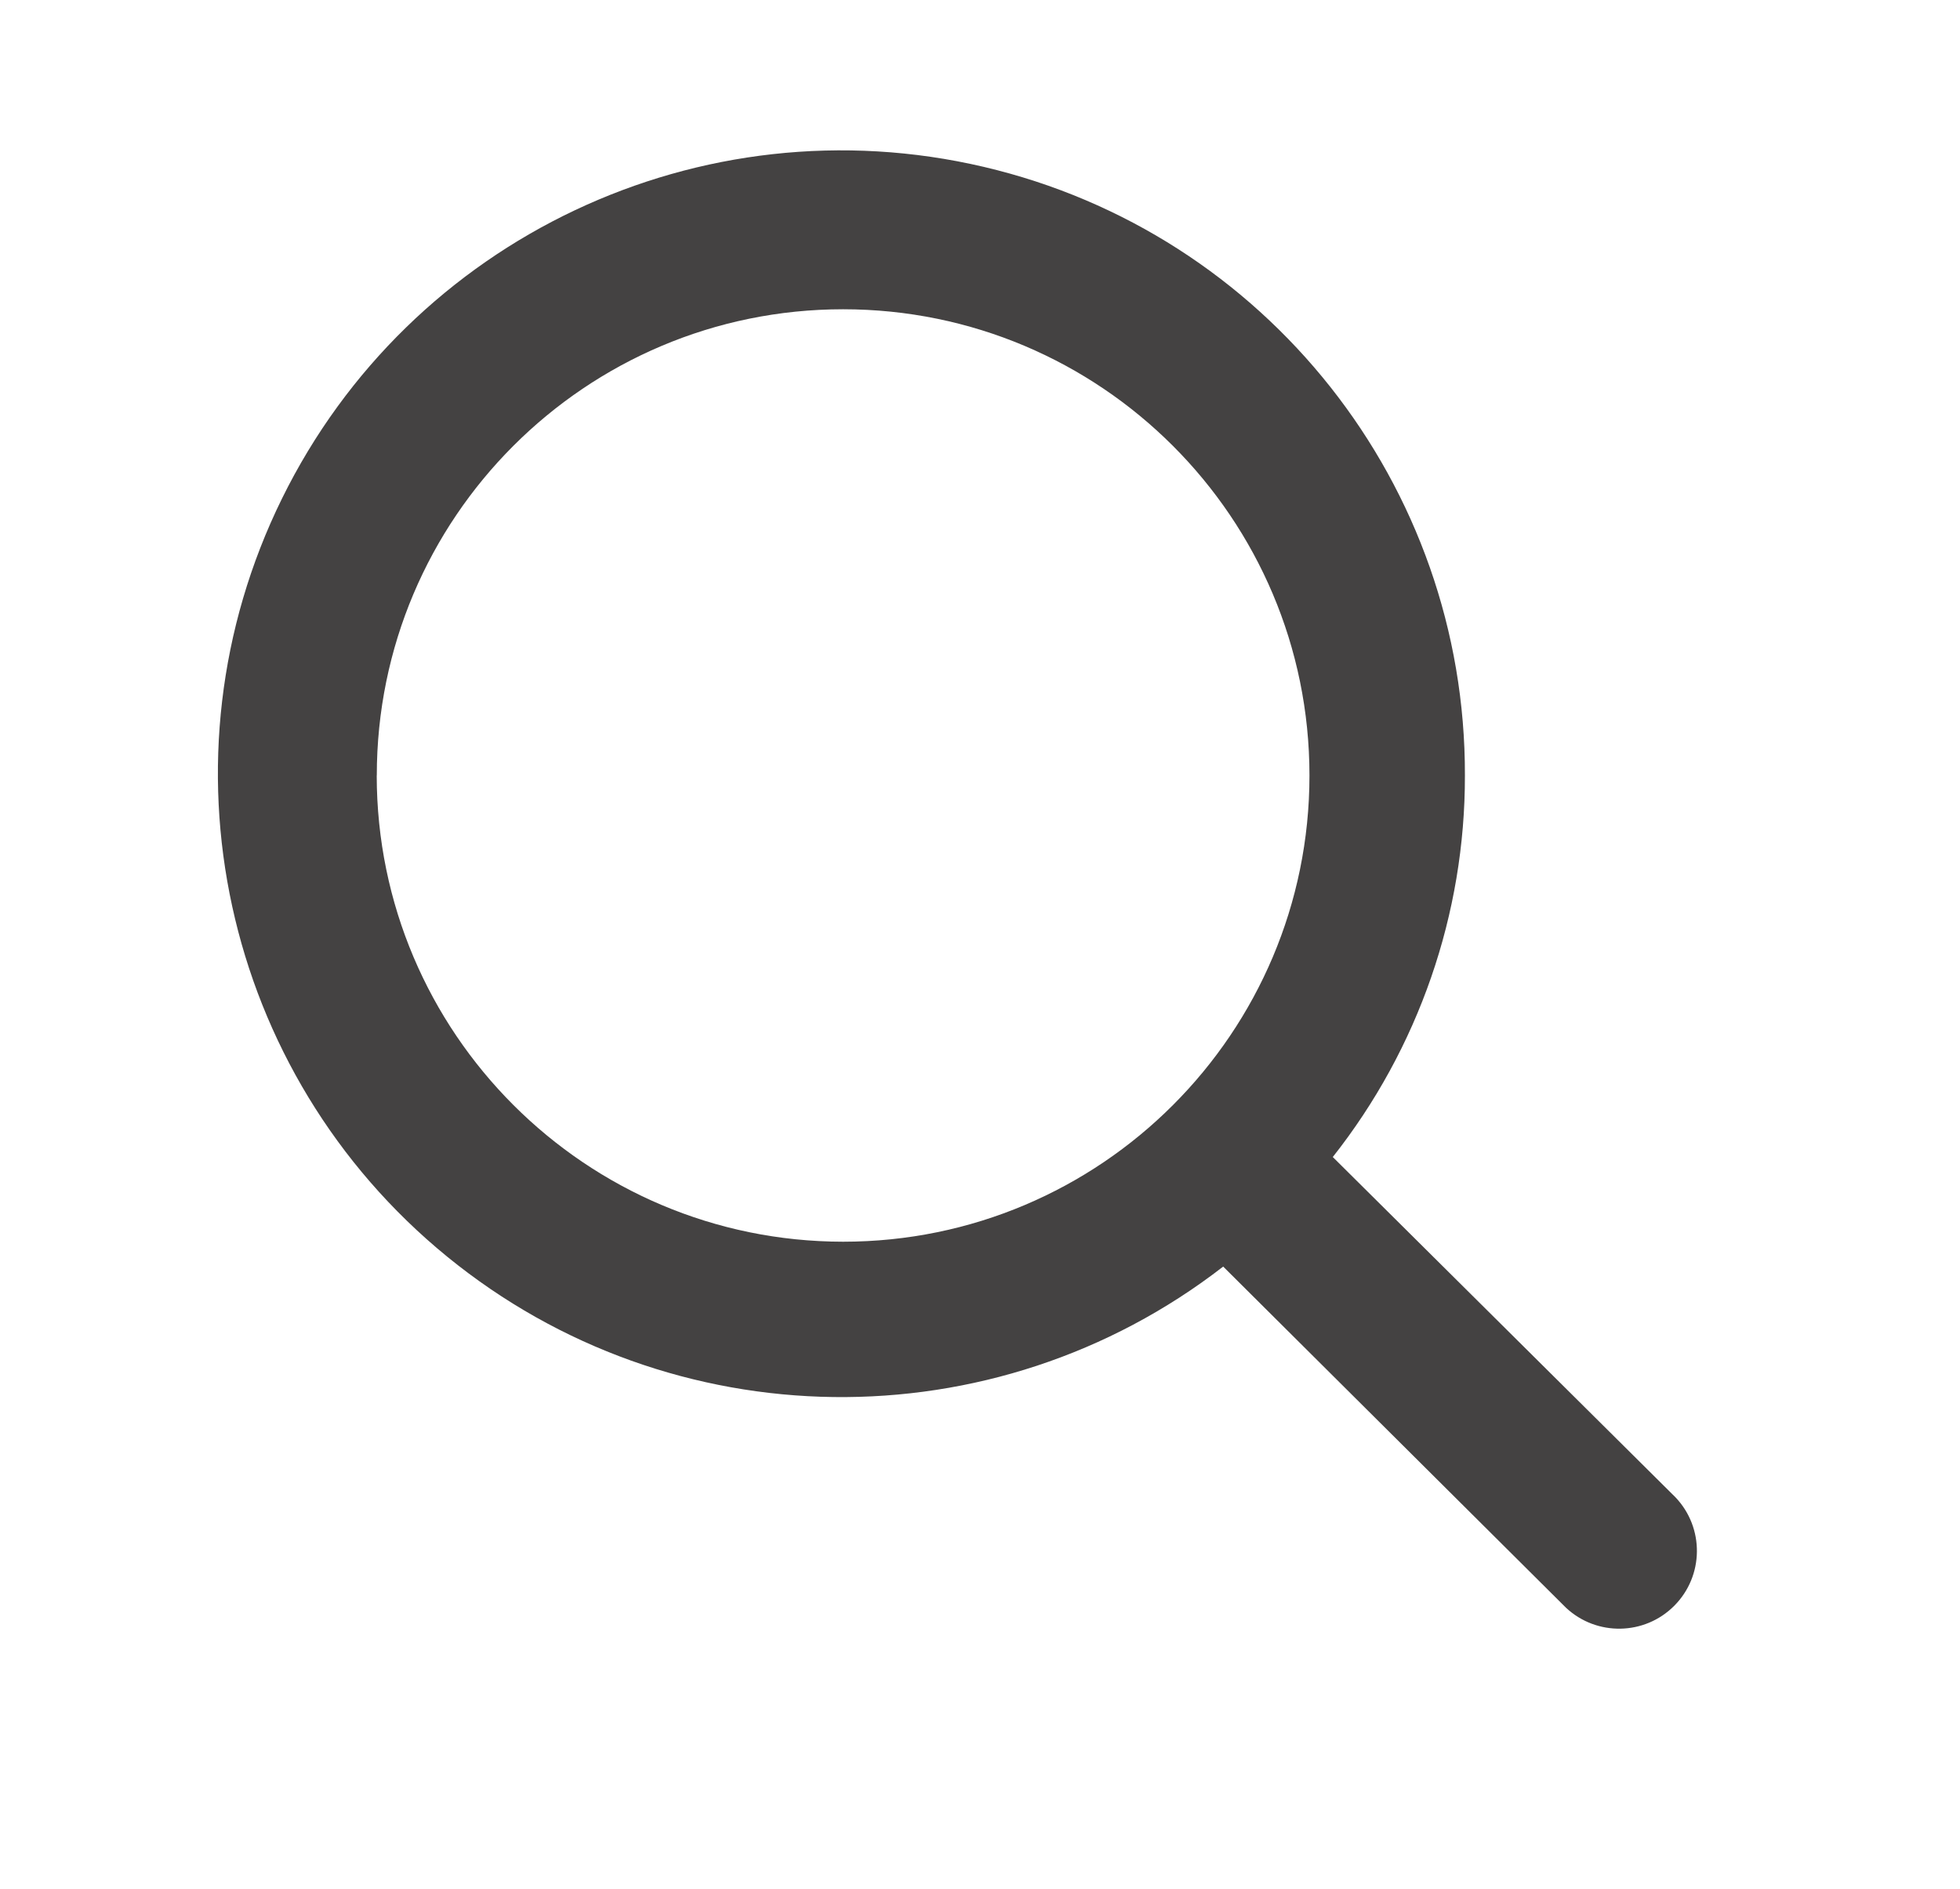
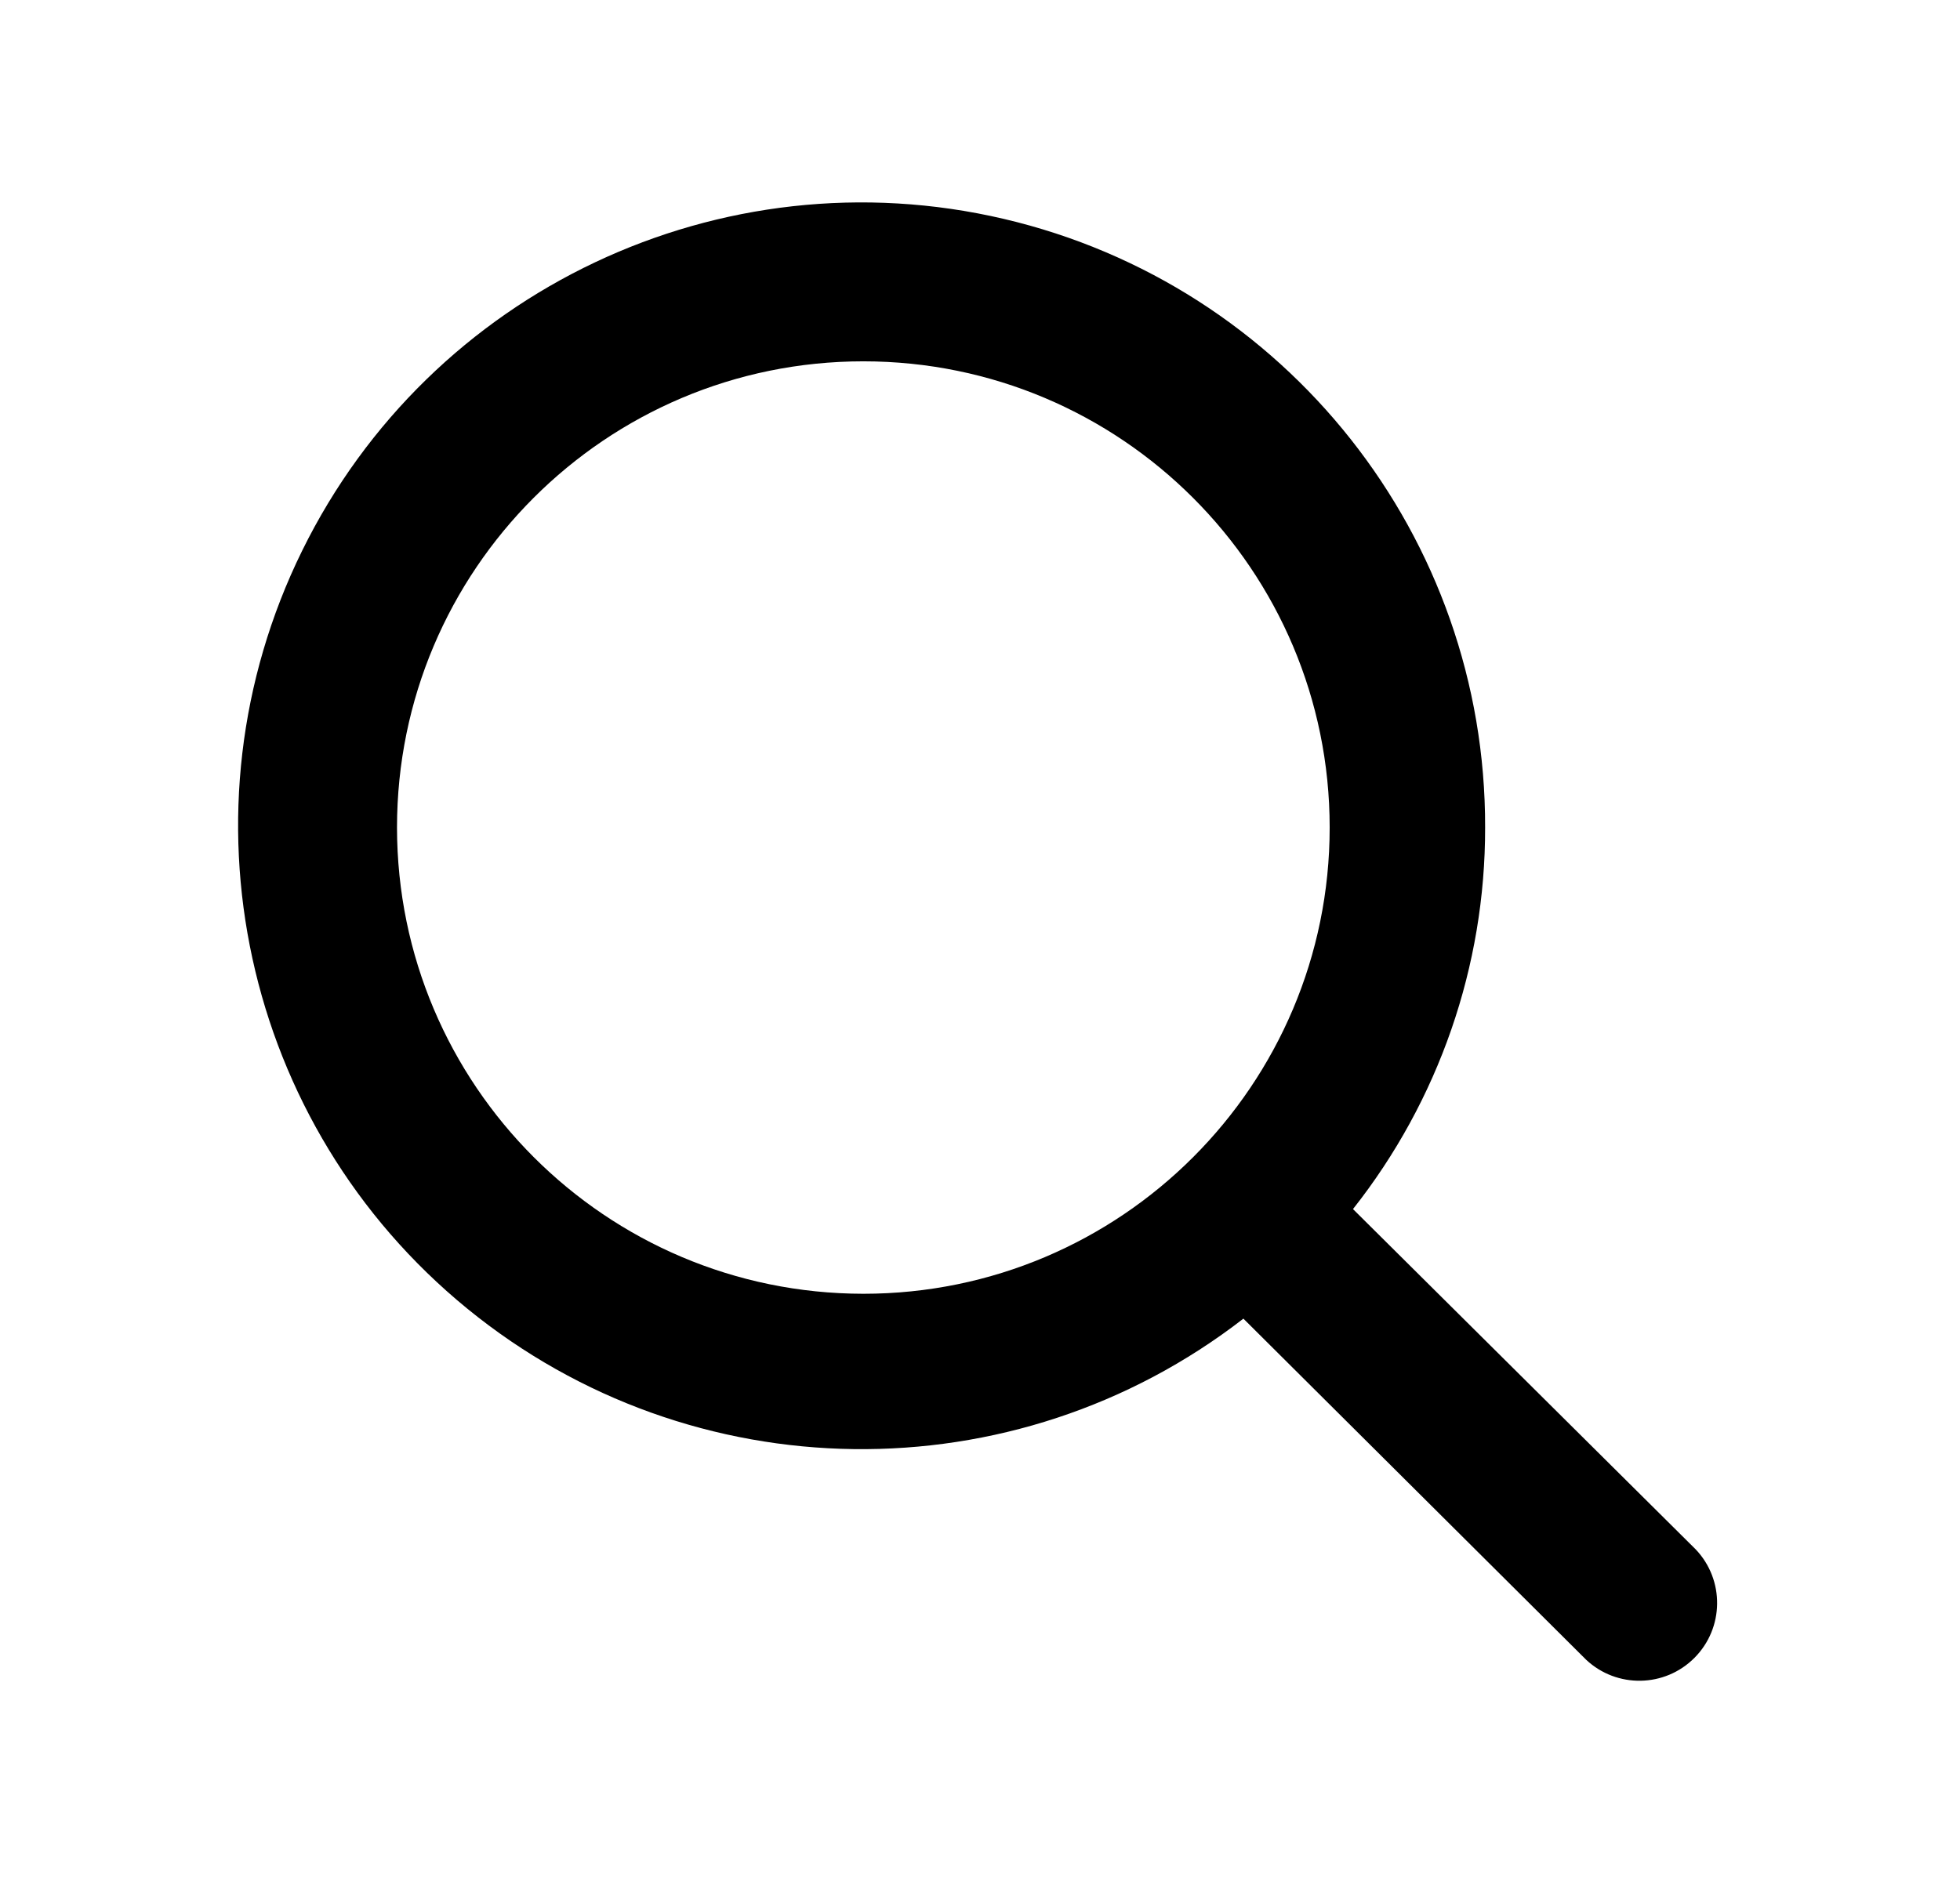
<svg xmlns="http://www.w3.org/2000/svg" id="Capa_1" data-name="Capa 1" viewBox="0 0 25.218 24.301">
-   <defs>
-     <style>.cls-1{fill:#444242;}</style>
-   </defs>
-   <path class="cls-1" d="M21.558,19.27l-4.41-4.38a7.9,7.9,0,0,0,1.7-4.91,8.022,8.022,0,1,0-3.11,6.32l4.41,4.39a1.001,1.001,0,0,0,1.41-1.42Zm-16.71-9.29a6,6,0,1,1,6,6A6.005,6.005,0,0,1,4.847,9.98Z" />
+   <defs> </defs>
+   <path class="cls-1" d="M21.818,19.94l-4.41-4.38a7.9,7.9,0,0,0,1.7-4.91,8.022,8.022,0,1,0-3.11,6.32l4.41,4.39a1.001,1.001,0,0,0,1.41-1.42Zm-16.71-9.29a6,6,0,1,1,6,6A6.005,6.005,0,0,1,5.108,10.65Z" />
</svg>
